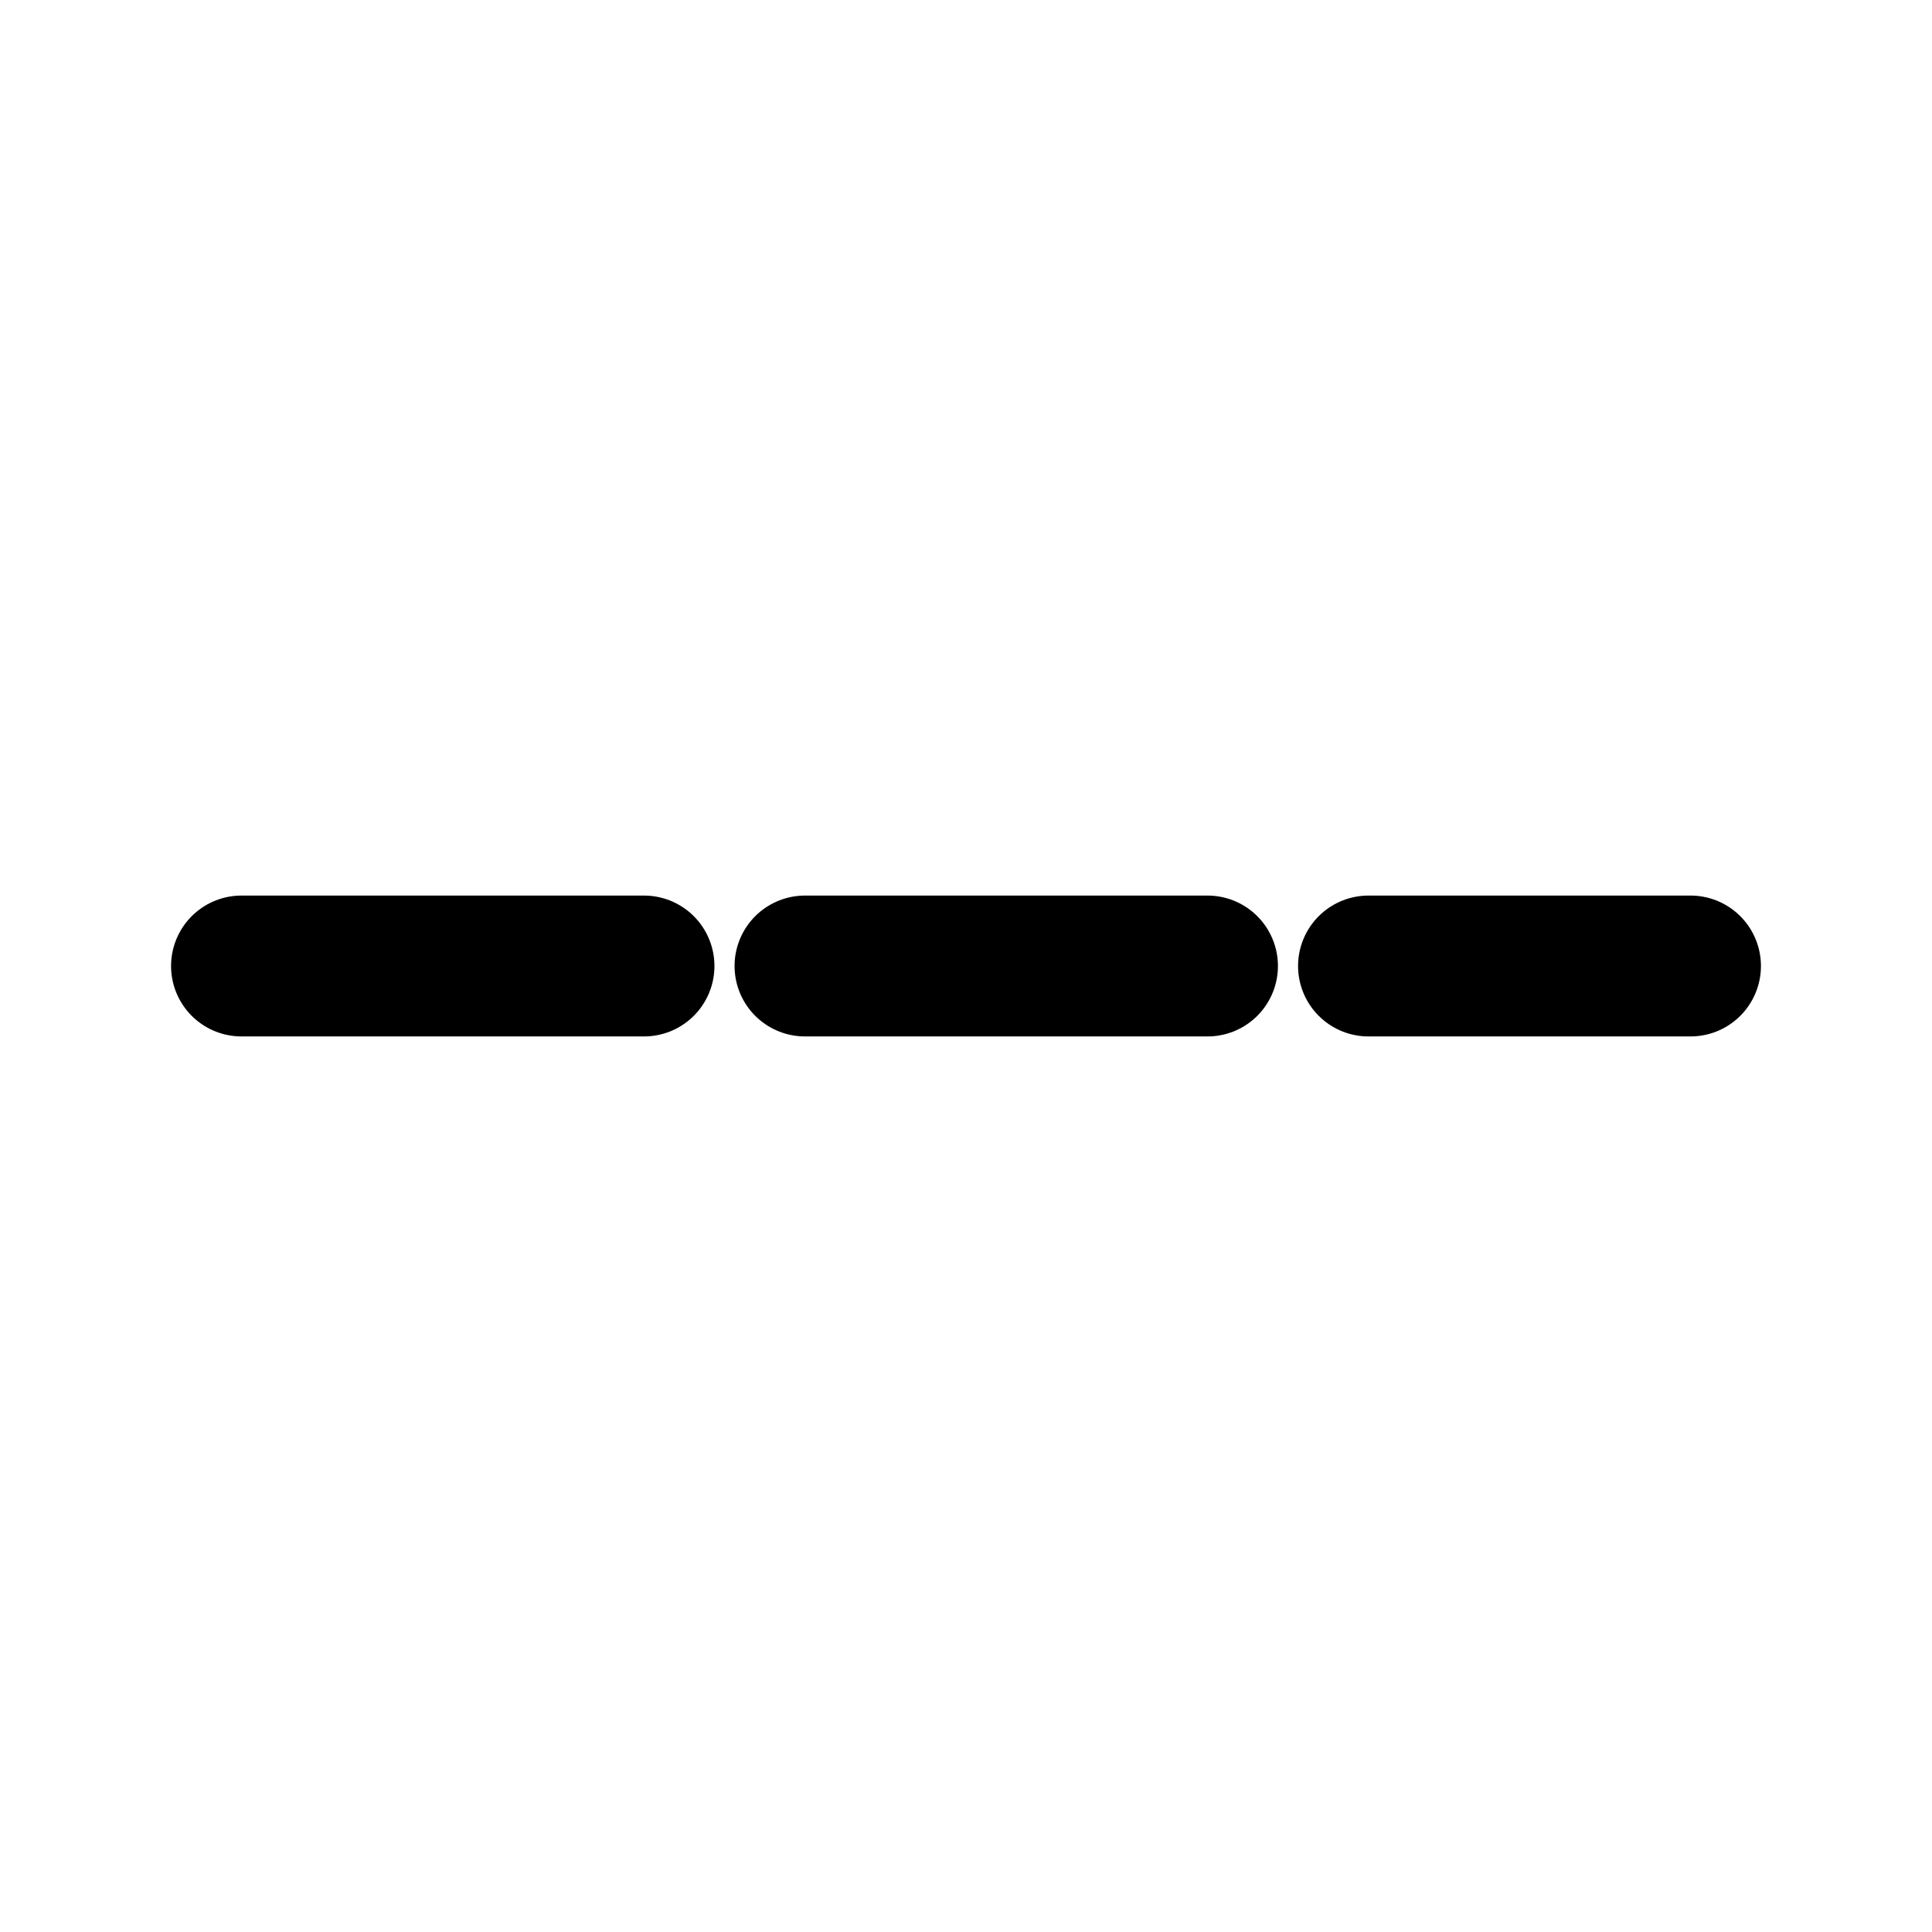
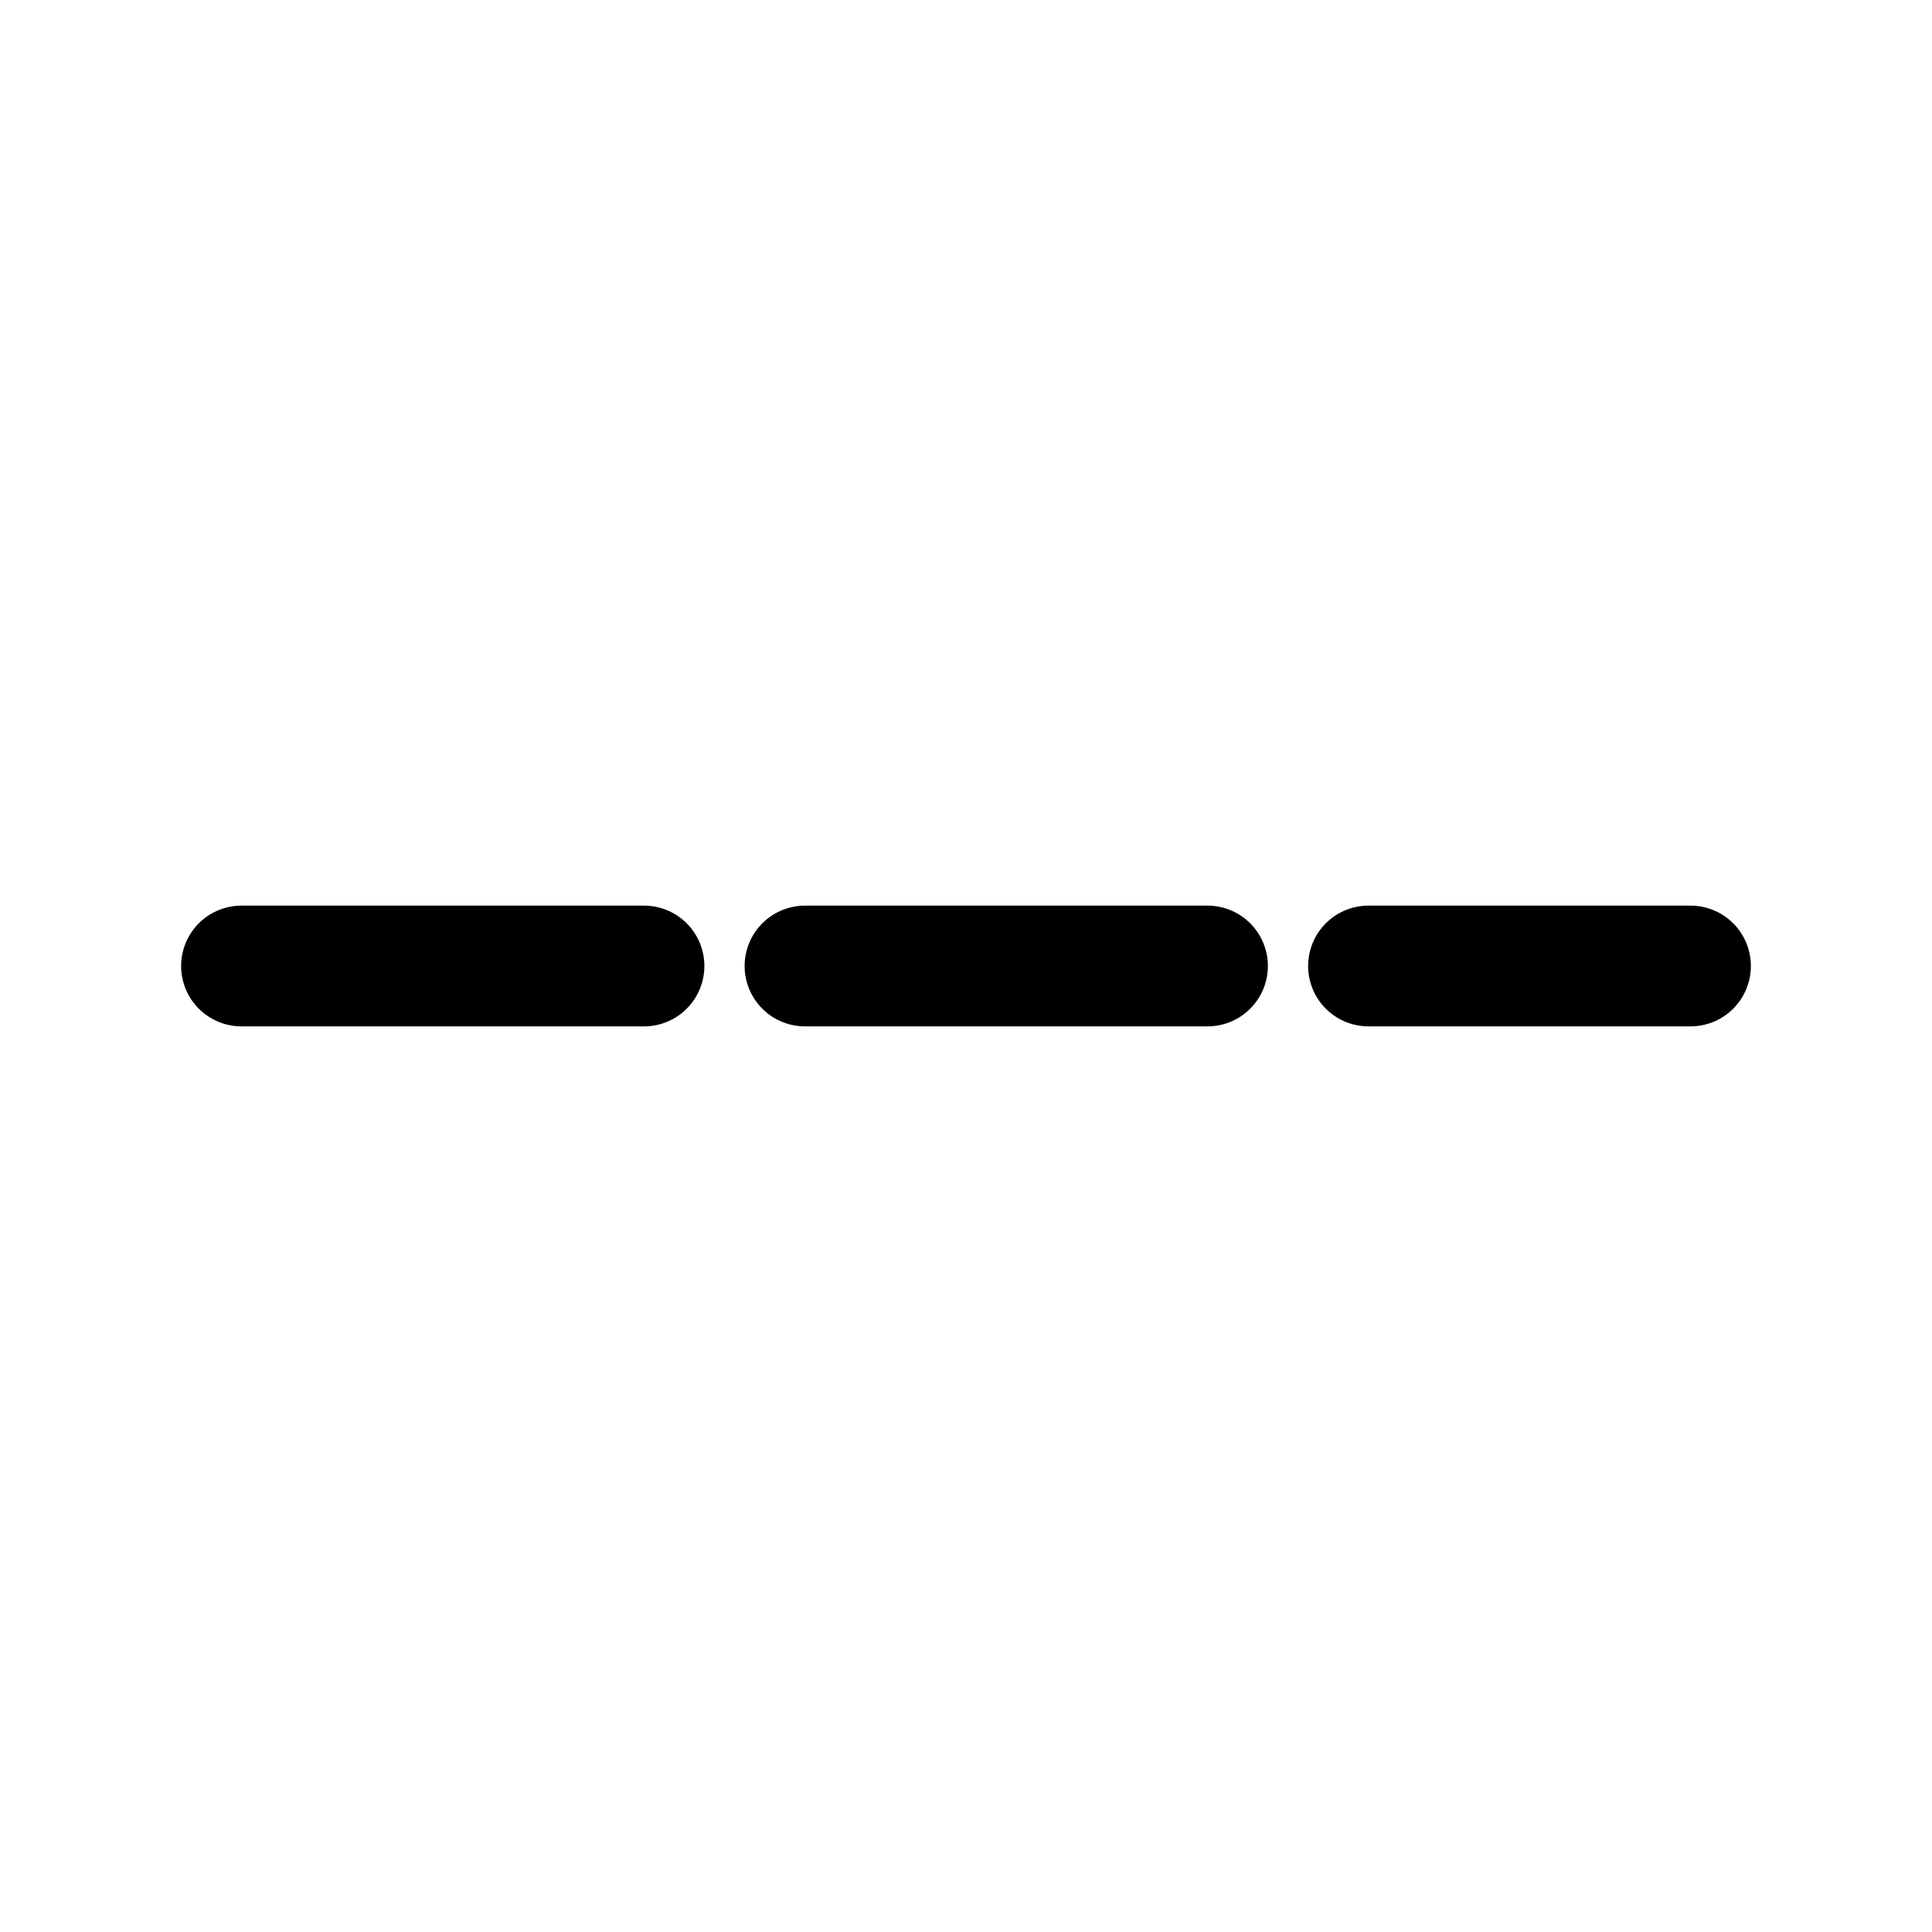
- <svg xmlns="http://www.w3.org/2000/svg" viewBox="0 0 24 24" fill="none" stroke="currentColor" stroke-width="1.75" stroke-linecap="round" stroke-linejoin="round">
+ <svg xmlns="http://www.w3.org/2000/svg" viewBox="0 0 24 24" fill="none" stroke="currentColor" stroke-width="1.5" stroke-linecap="round" stroke-linejoin="round">
  <path d="M3 12h5M10 12h5M17 12h4" />
</svg>
